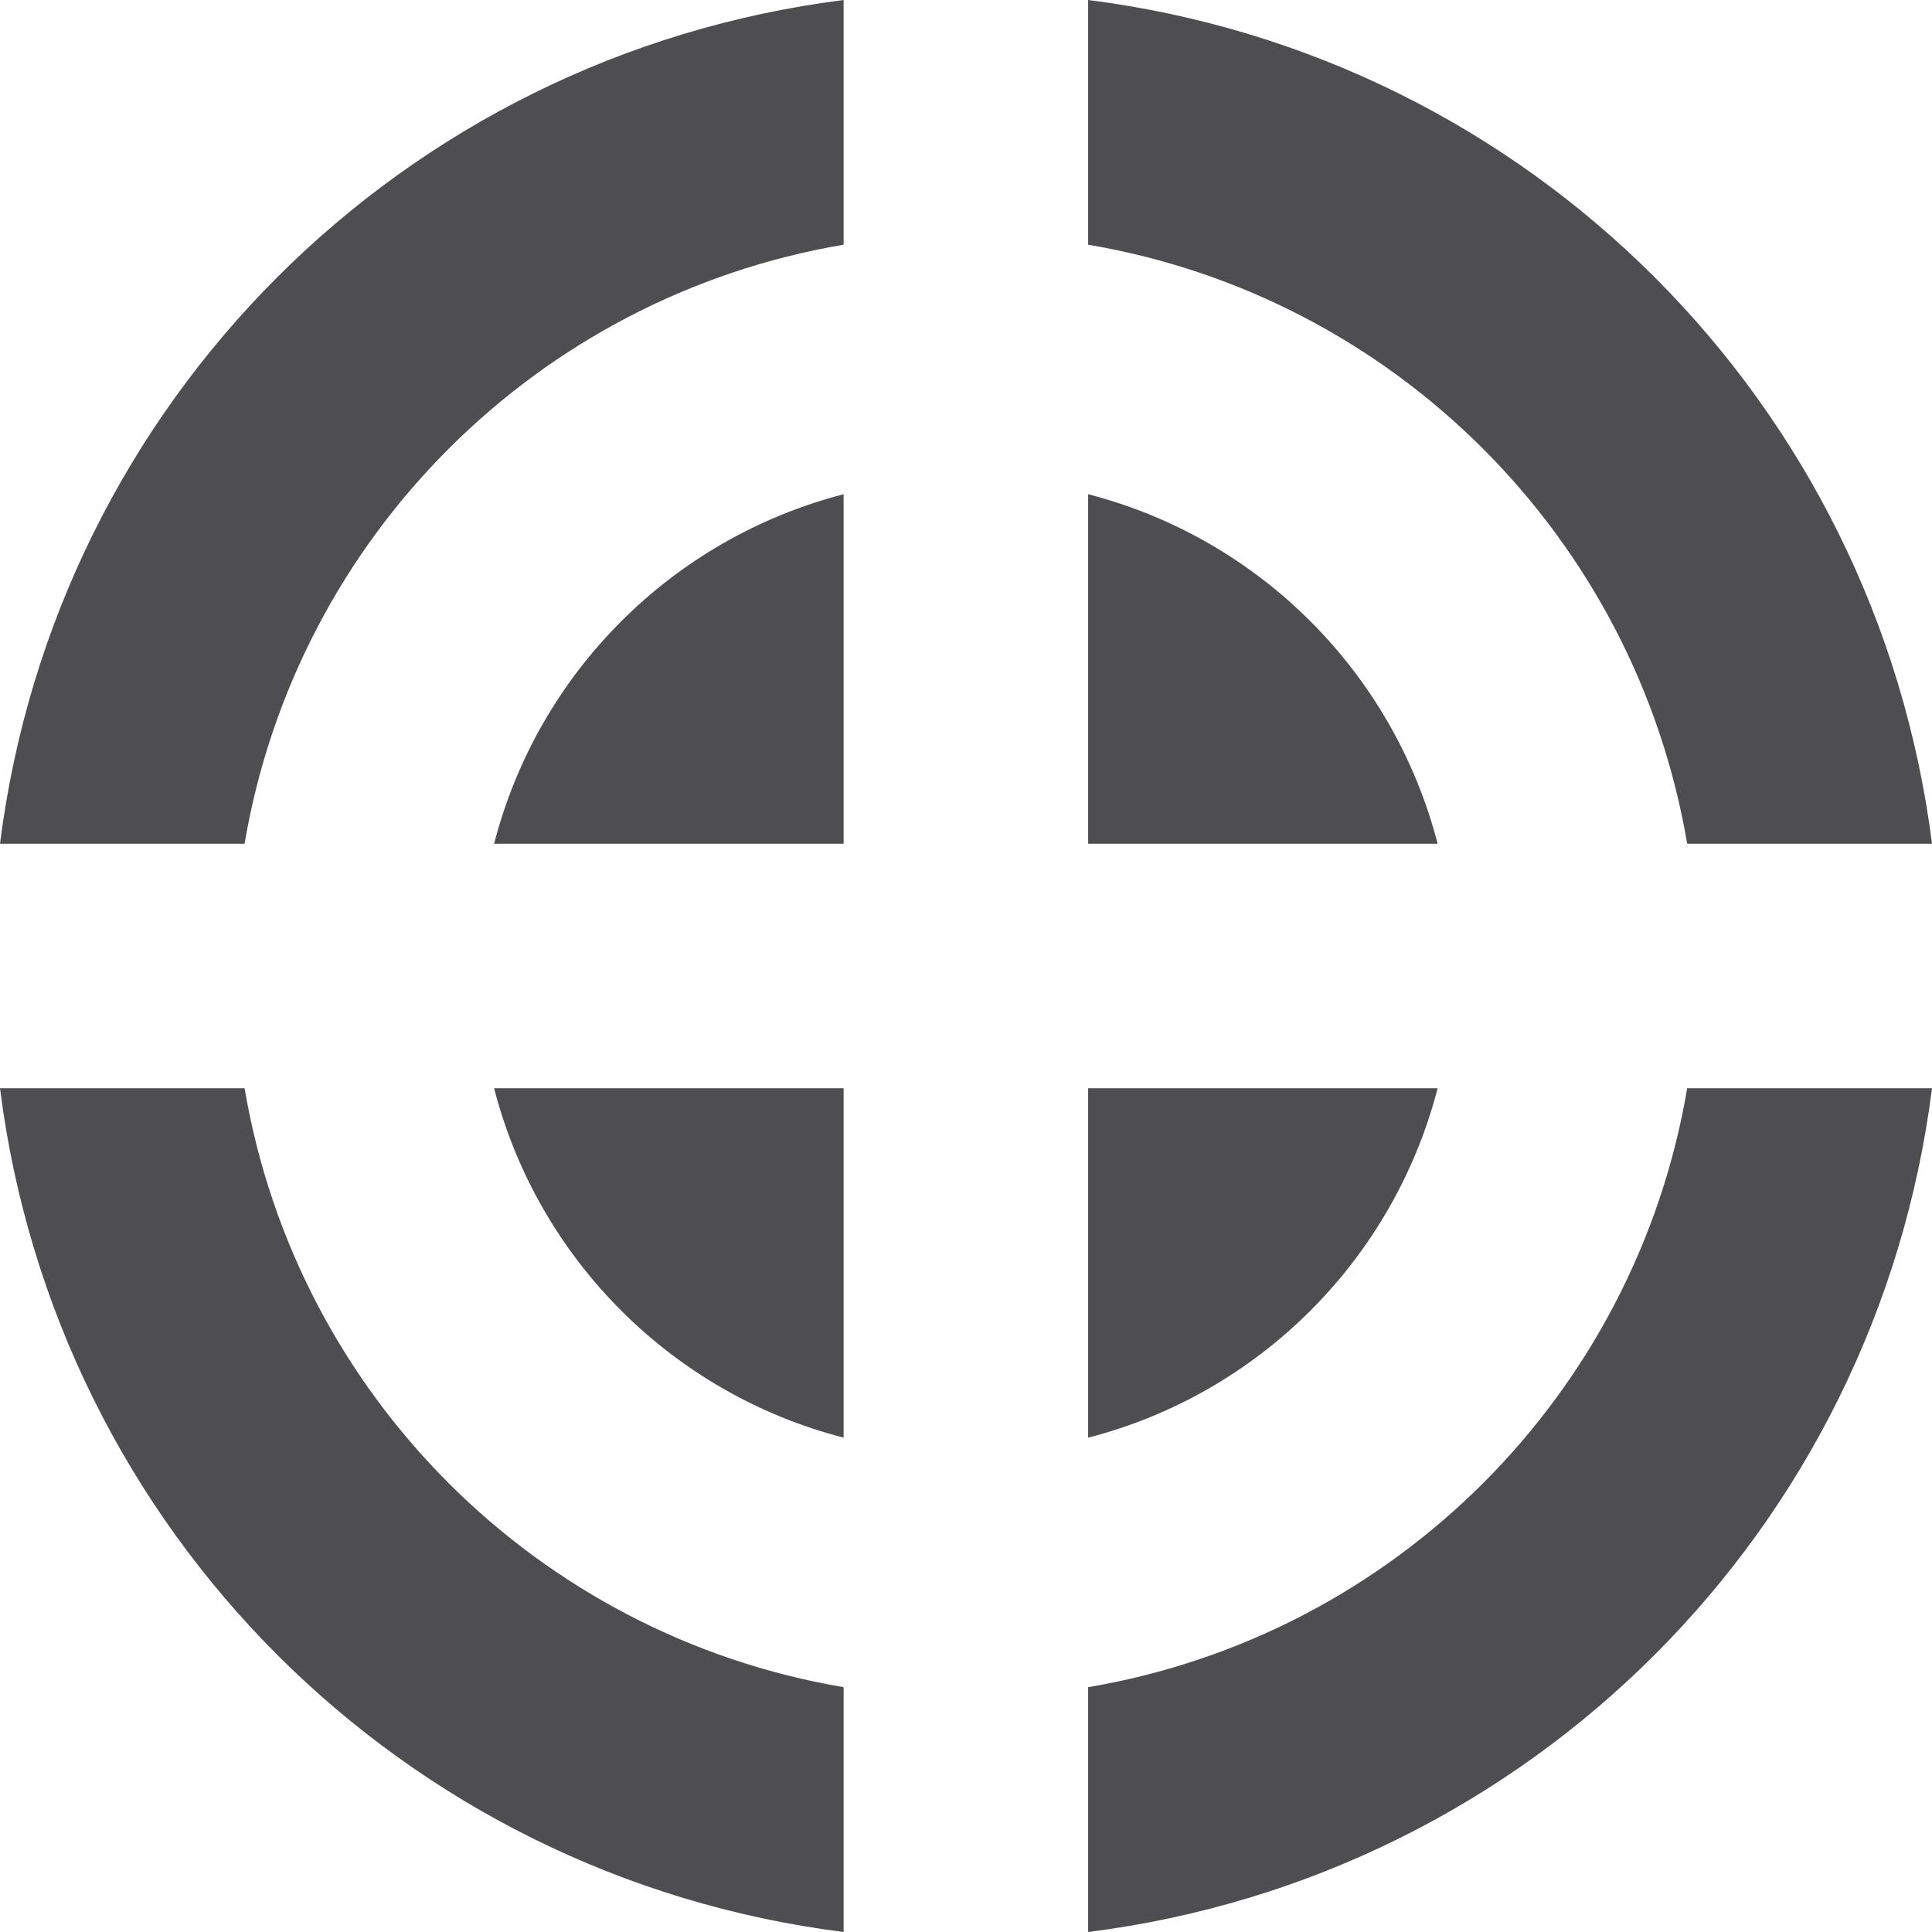
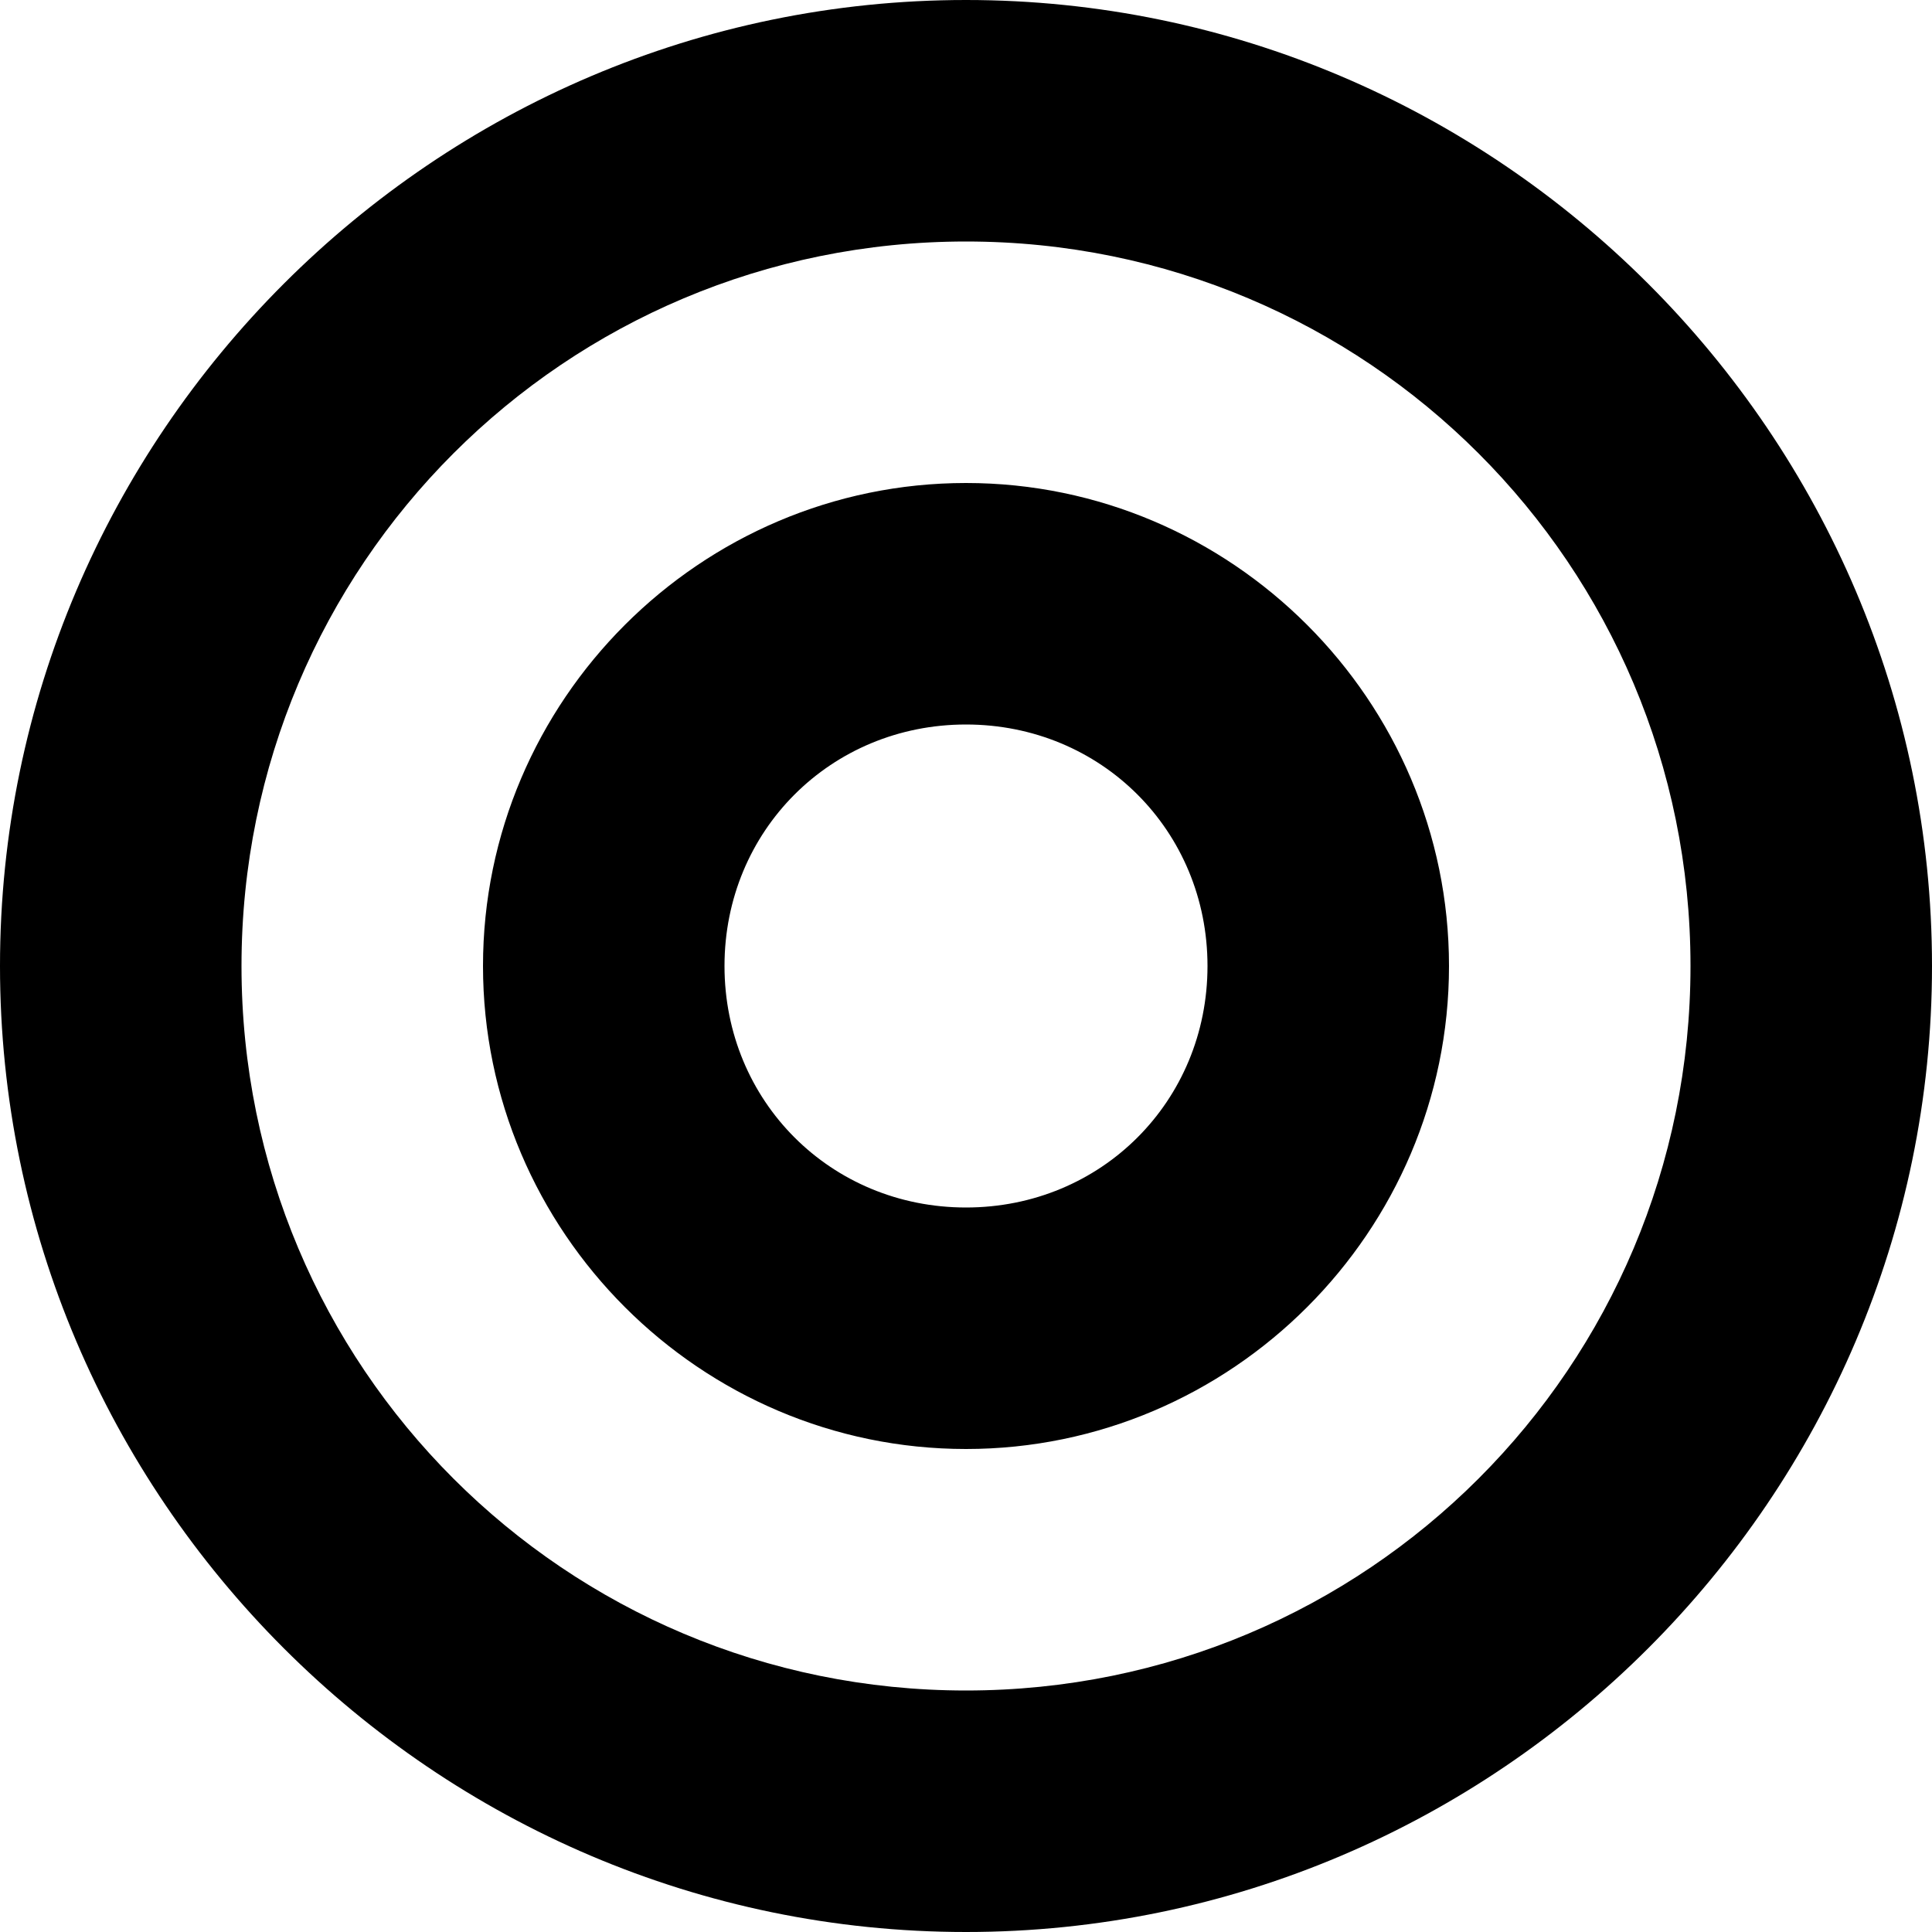
- <svg xmlns="http://www.w3.org/2000/svg" version="1.1" x="0px" y="0px" width="32px" height="32px" viewBox="0 0 32 32" style="enable-background:new 0 0 32 32;" xml:space="preserve">
-   <g id="Layer_1">
- </g>
-   <g id="target">
-     <g>
-       <g>
-         <g>
-           <path style="fill:#4E4E50;" d="M18.023,13.975h5.789c-0.734-2.836-2.953-5.057-5.789-5.789V13.975z" />
-         </g>
-         <g>
-           <path style="fill:#4E4E50;" d="M18.023,18.025v5.787c2.836-0.73,5.055-2.953,5.789-5.787H18.023z" />
-         </g>
-         <g>
-           <path style="fill:#4E4E50;" d="M13.973,13.975V8.186c-2.836,0.732-5.059,2.953-5.789,5.789H13.973z" />
-         </g>
-         <g>
-           <path style="fill:#4E4E50;" d="M13.973,18.025H8.184c0.73,2.834,2.953,5.057,5.789,5.787V18.025z" />
-         </g>
-       </g>
-       <g>
-         <path style="fill:#4E4E50;" d="M18.023,4.053c5.074,0.859,9.062,4.848,9.922,9.922H32C31.074,6.664,25.336,0.924,18.023,0V4.053z     " />
-         <path style="fill:#4E4E50;" d="M4.051,13.975C4.91,8.9,8.898,4.912,13.973,4.053V0C6.664,0.924,0.922,6.664,0,13.975H4.051z" />
-         <path style="fill:#4E4E50;" d="M13.973,27.945c-5.074-0.859-9.062-4.844-9.922-9.92H0C0.922,25.336,6.664,31.078,13.973,32     V27.945z" />
-         <path style="fill:#4E4E50;" d="M27.945,18.025c-0.859,5.076-4.848,9.061-9.922,9.92V32C25.336,31.078,31.074,25.336,32,18.025     H27.945z" />
-       </g>
-     </g>
-   </g>
+ <svg xmlns="http://www.w3.org/2000/svg" width="8" height="8" viewBox="0 0 8 8">
+   <path d="M4 0c-2.2 0-4 1.8-4 4s1.8 4 4 4 4-1.8 4-4-1.8-4-4-4zm0 1c1.66 0 3 1.34 3 3s-1.34 3-3 3-3-1.34-3-3 1.34-3 3-3zm0 1c-1.1 0-2 .9-2 2s.9 2 2 2 2-.9 2-2-.9-2-2-2zm0 1c.56 0 1 .44 1 1s-.44 1-1 1-1-.44-1-1 .44-1 1-1z" />
</svg>
